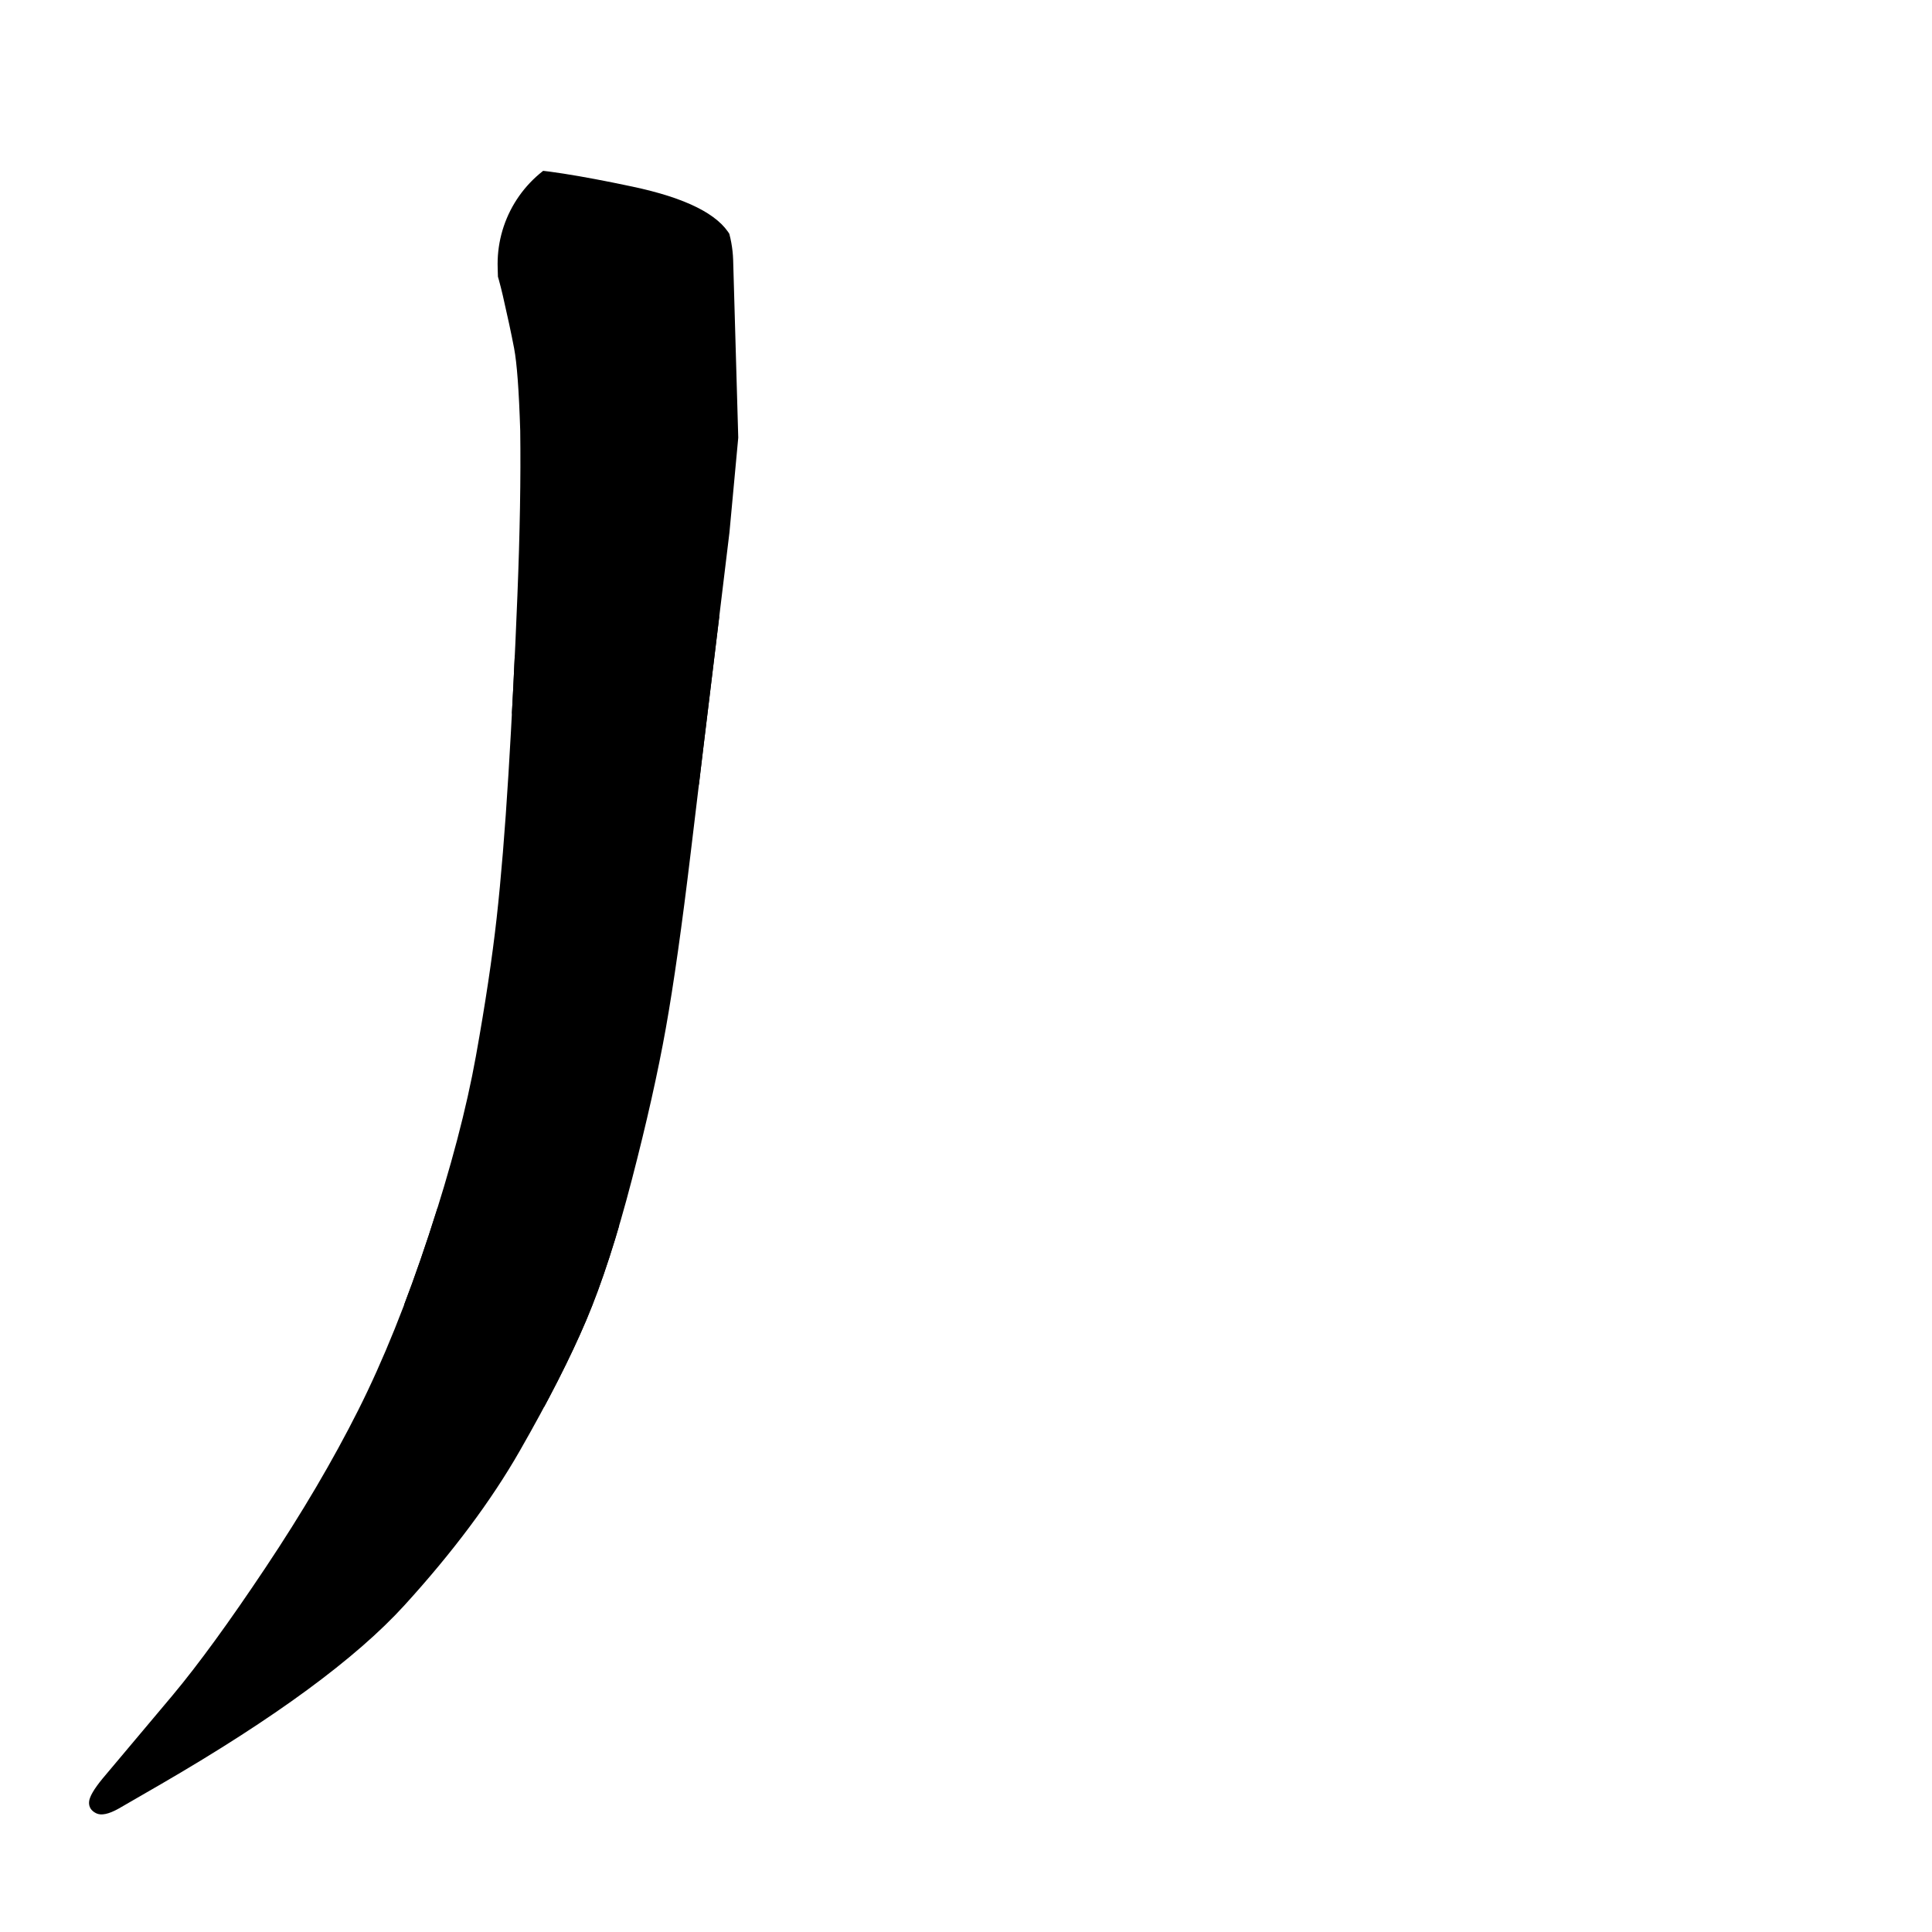
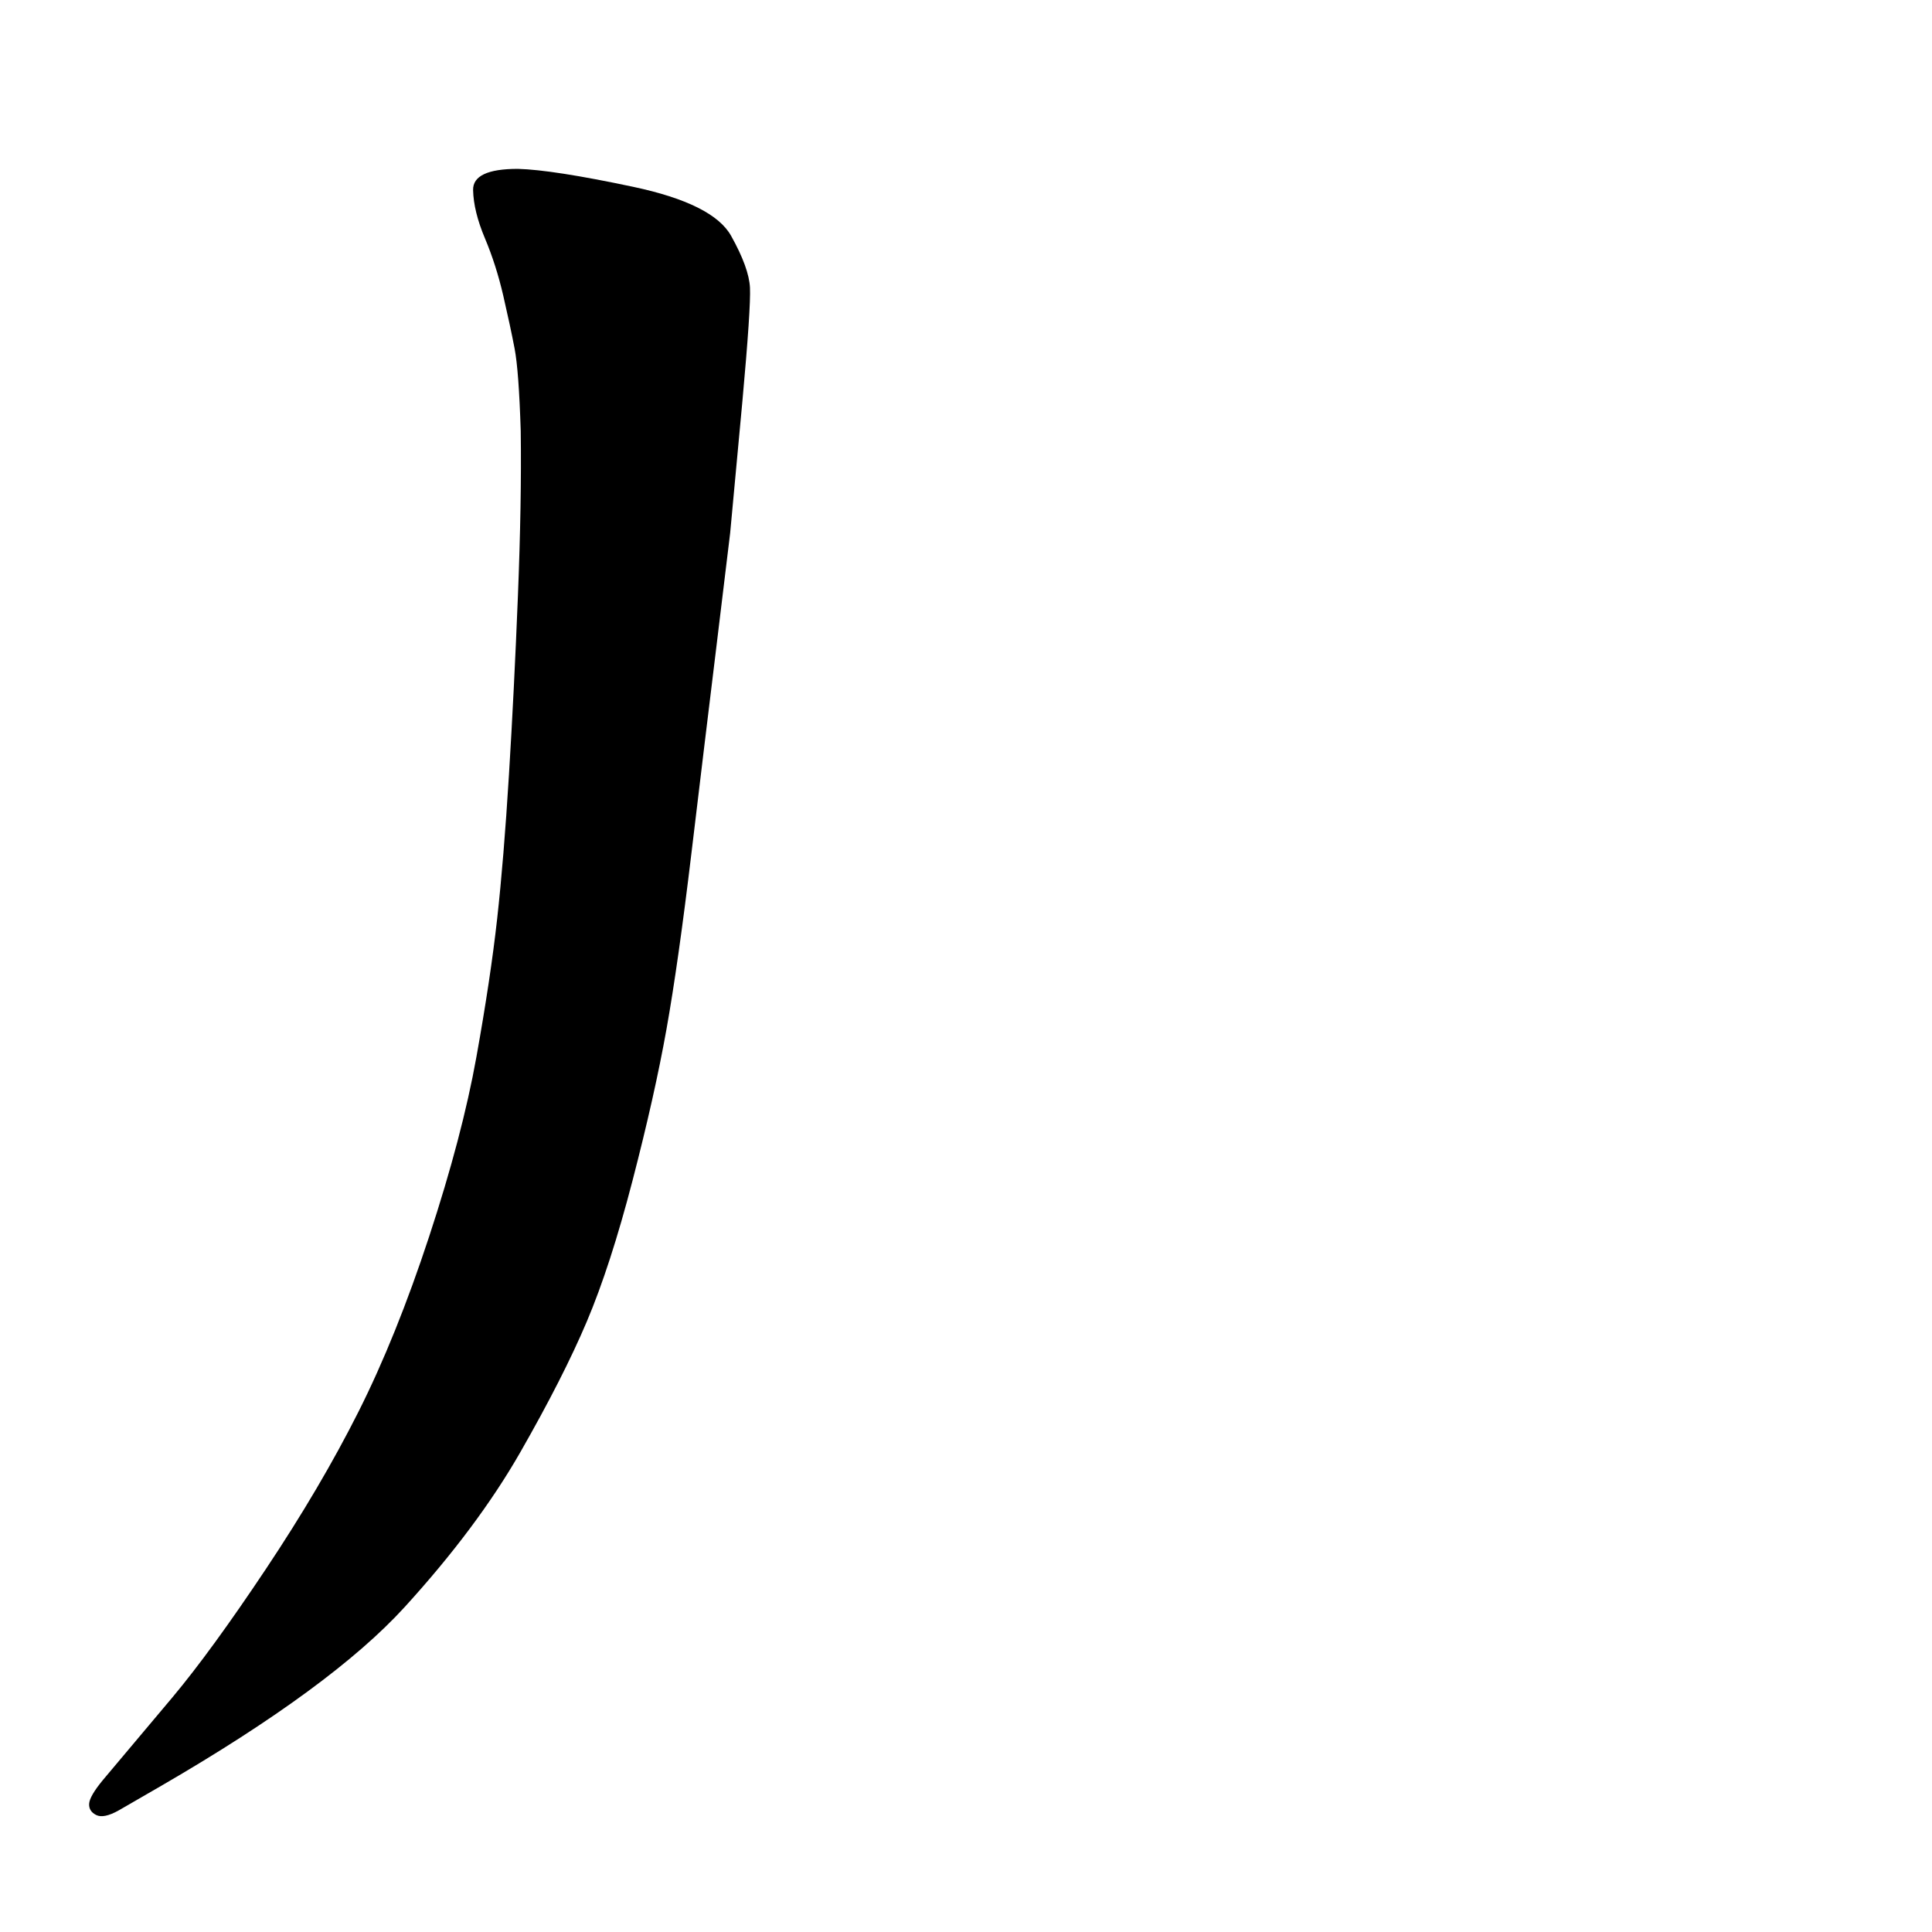
- <svg xmlns="http://www.w3.org/2000/svg" width="2050" height="2050" viewBox="0 0 2050 2050" version="1.1">
+ <svg xmlns="http://www.w3.org/2000/svg" width="2048" height="2048" viewBox="0 0 2048 2048" version="1.1">
  <g x="0" y="0">
-     <g x="0" y="0" clip-path="url(#M+109+1887+L+183+1799+Q+224+1750,+282+1663+Q+340+1576,+380+1496.5+Q+420+1417,+455+1310.5+Q+490+1204,+505+1120.5+Q+520+1037,+527+974+Q+534+911,+539.5+821.5+Q+545+732,+549+632+Q+553+532,+552+457+Q+550+393,+545.5+369.5+Q+541+346,+533.5+313.5+Q+526+281,+514+252.5+Q+502+224,+501.5+201.5+Q+501+179,+549+179+Q+586+180,+671+198+Q+756+216,+775+250+Q+794+284,+795+305+Q+796+326,+787+425+L+774+565+Q+770+599,+758.5+693+Q+747+787,+733+904+Q+719+1021,+706.5+1091+Q+694+1161,+670.5+1251.5+Q+647+1342,+622+1401+Q+597+1460,+551.5+1539.5+Q+506+1619,+429+1703.5+Q+352+1788,+171+1893+L+126+1919+Q+110+1928,+102+1924+Q+94+1920,+94.5+1912+Q+95+1904,+109+1887+Z)">
-       <defs>
-         <clipPath id="M+109+1887+L+183+1799+Q+224+1750,+282+1663+Q+340+1576,+380+1496.5+Q+420+1417,+455+1310.5+Q+490+1204,+505+1120.5+Q+520+1037,+527+974+Q+534+911,+539.5+821.5+Q+545+732,+549+632+Q+553+532,+552+457+Q+550+393,+545.5+369.5+Q+541+346,+533.5+313.5+Q+526+281,+514+252.5+Q+502+224,+501.5+201.5+Q+501+179,+549+179+Q+586+180,+671+198+Q+756+216,+775+250+Q+794+284,+795+305+Q+796+326,+787+425+L+774+565+Q+770+599,+758.5+693+Q+747+787,+733+904+Q+719+1021,+706.5+1091+Q+694+1161,+670.5+1251.5+Q+647+1342,+622+1401+Q+597+1460,+551.5+1539.5+Q+506+1619,+429+1703.5+Q+352+1788,+171+1893+L+126+1919+Q+110+1928,+102+1924+Q+94+1920,+94.5+1912+Q+95+1904,+109+1887+Z">
-           <path d="M 109 1887 L 183 1799 Q 224 1750, 282 1663 Q 340 1576, 380 1496.5 Q 420 1417, 455 1310.5 Q 490 1204, 505 1120.5 Q 520 1037, 527 974 Q 534 911, 539.5 821.5 Q 545 732, 549 632 Q 553 532, 552 457 Q 550 393, 545.5 369.5 Q 541 346, 533.5 313.5 Q 526 281, 514 252.5 Q 502 224, 501.5 201.5 Q 501 179, 549 179 Q 586 180, 671 198 Q 756 216, 775 250 Q 794 284, 795 305 Q 796 326, 787 425 L 774 565 Q 770 599, 758.5 693 Q 747 787, 733 904 Q 719 1021, 706.5 1091 Q 694 1161, 670.5 1251.5 Q 647 1342, 622 1401 Q 597 1460, 551.5 1539.5 Q 506 1619, 429 1703.5 Q 352 1788, 171 1893 L 126 1919 Q 110 1928, 102 1924 Q 94 1920, 94.5 1912 Q 95 1904, 109 1887 Z" fill="#F00" />
-         </clipPath>
-       </defs>
-       <g x="0" y="0">
-         <path d="M653 280 L666 733" fill="transparent" stroke="black" stroke-width="250" stroke-linecap="round" />
-       </g>
-       <g x="0" y="0">
-         <path d="M666 733 L553 1370" fill="transparent" stroke="black" stroke-width="250" stroke-linecap="round" />
-       </g>
-       <g x="0" y="0">
-         <path d="M553 1370 L190 1853" fill="transparent" stroke="black" stroke-width="250" stroke-linecap="round" />
-       </g>
+     <g x="0" y="0">
+       <path d="M 109 1887 L 183 1799 Q 224 1750, 282 1663 Q 340 1576, 380 1496.5 Q 420 1417, 455 1310.5 Q 490 1204, 505 1120.5 Q 520 1037, 527 974 Q 534 911, 539.5 821.5 Q 545 732, 549 632 Q 553 532, 552 457 Q 550 393, 545.5 369.5 Q 541 346, 533.5 313.5 Q 526 281, 514 252.5 Q 502 224, 501.5 201.5 Q 501 179, 549 179 Q 586 180, 671 198 Q 756 216, 775 250 Q 794 284, 795 305 Q 796 326, 787 425 L 774 565 Q 770 599, 758.5 693 Q 747 787, 733 904 Q 719 1021, 706.5 1091 Q 694 1161, 670.5 1251.5 Q 647 1342, 622 1401 Q 597 1460, 551.5 1539.5 Q 506 1619, 429 1703.5 Q 352 1788, 171 1893 L 126 1919 Q 110 1928, 102 1924 Q 94 1920, 94.5 1912 Q 95 1904, 109 1887 Z" fill="black" stroke-width="1" />
    </g>
  </g>
</svg>
